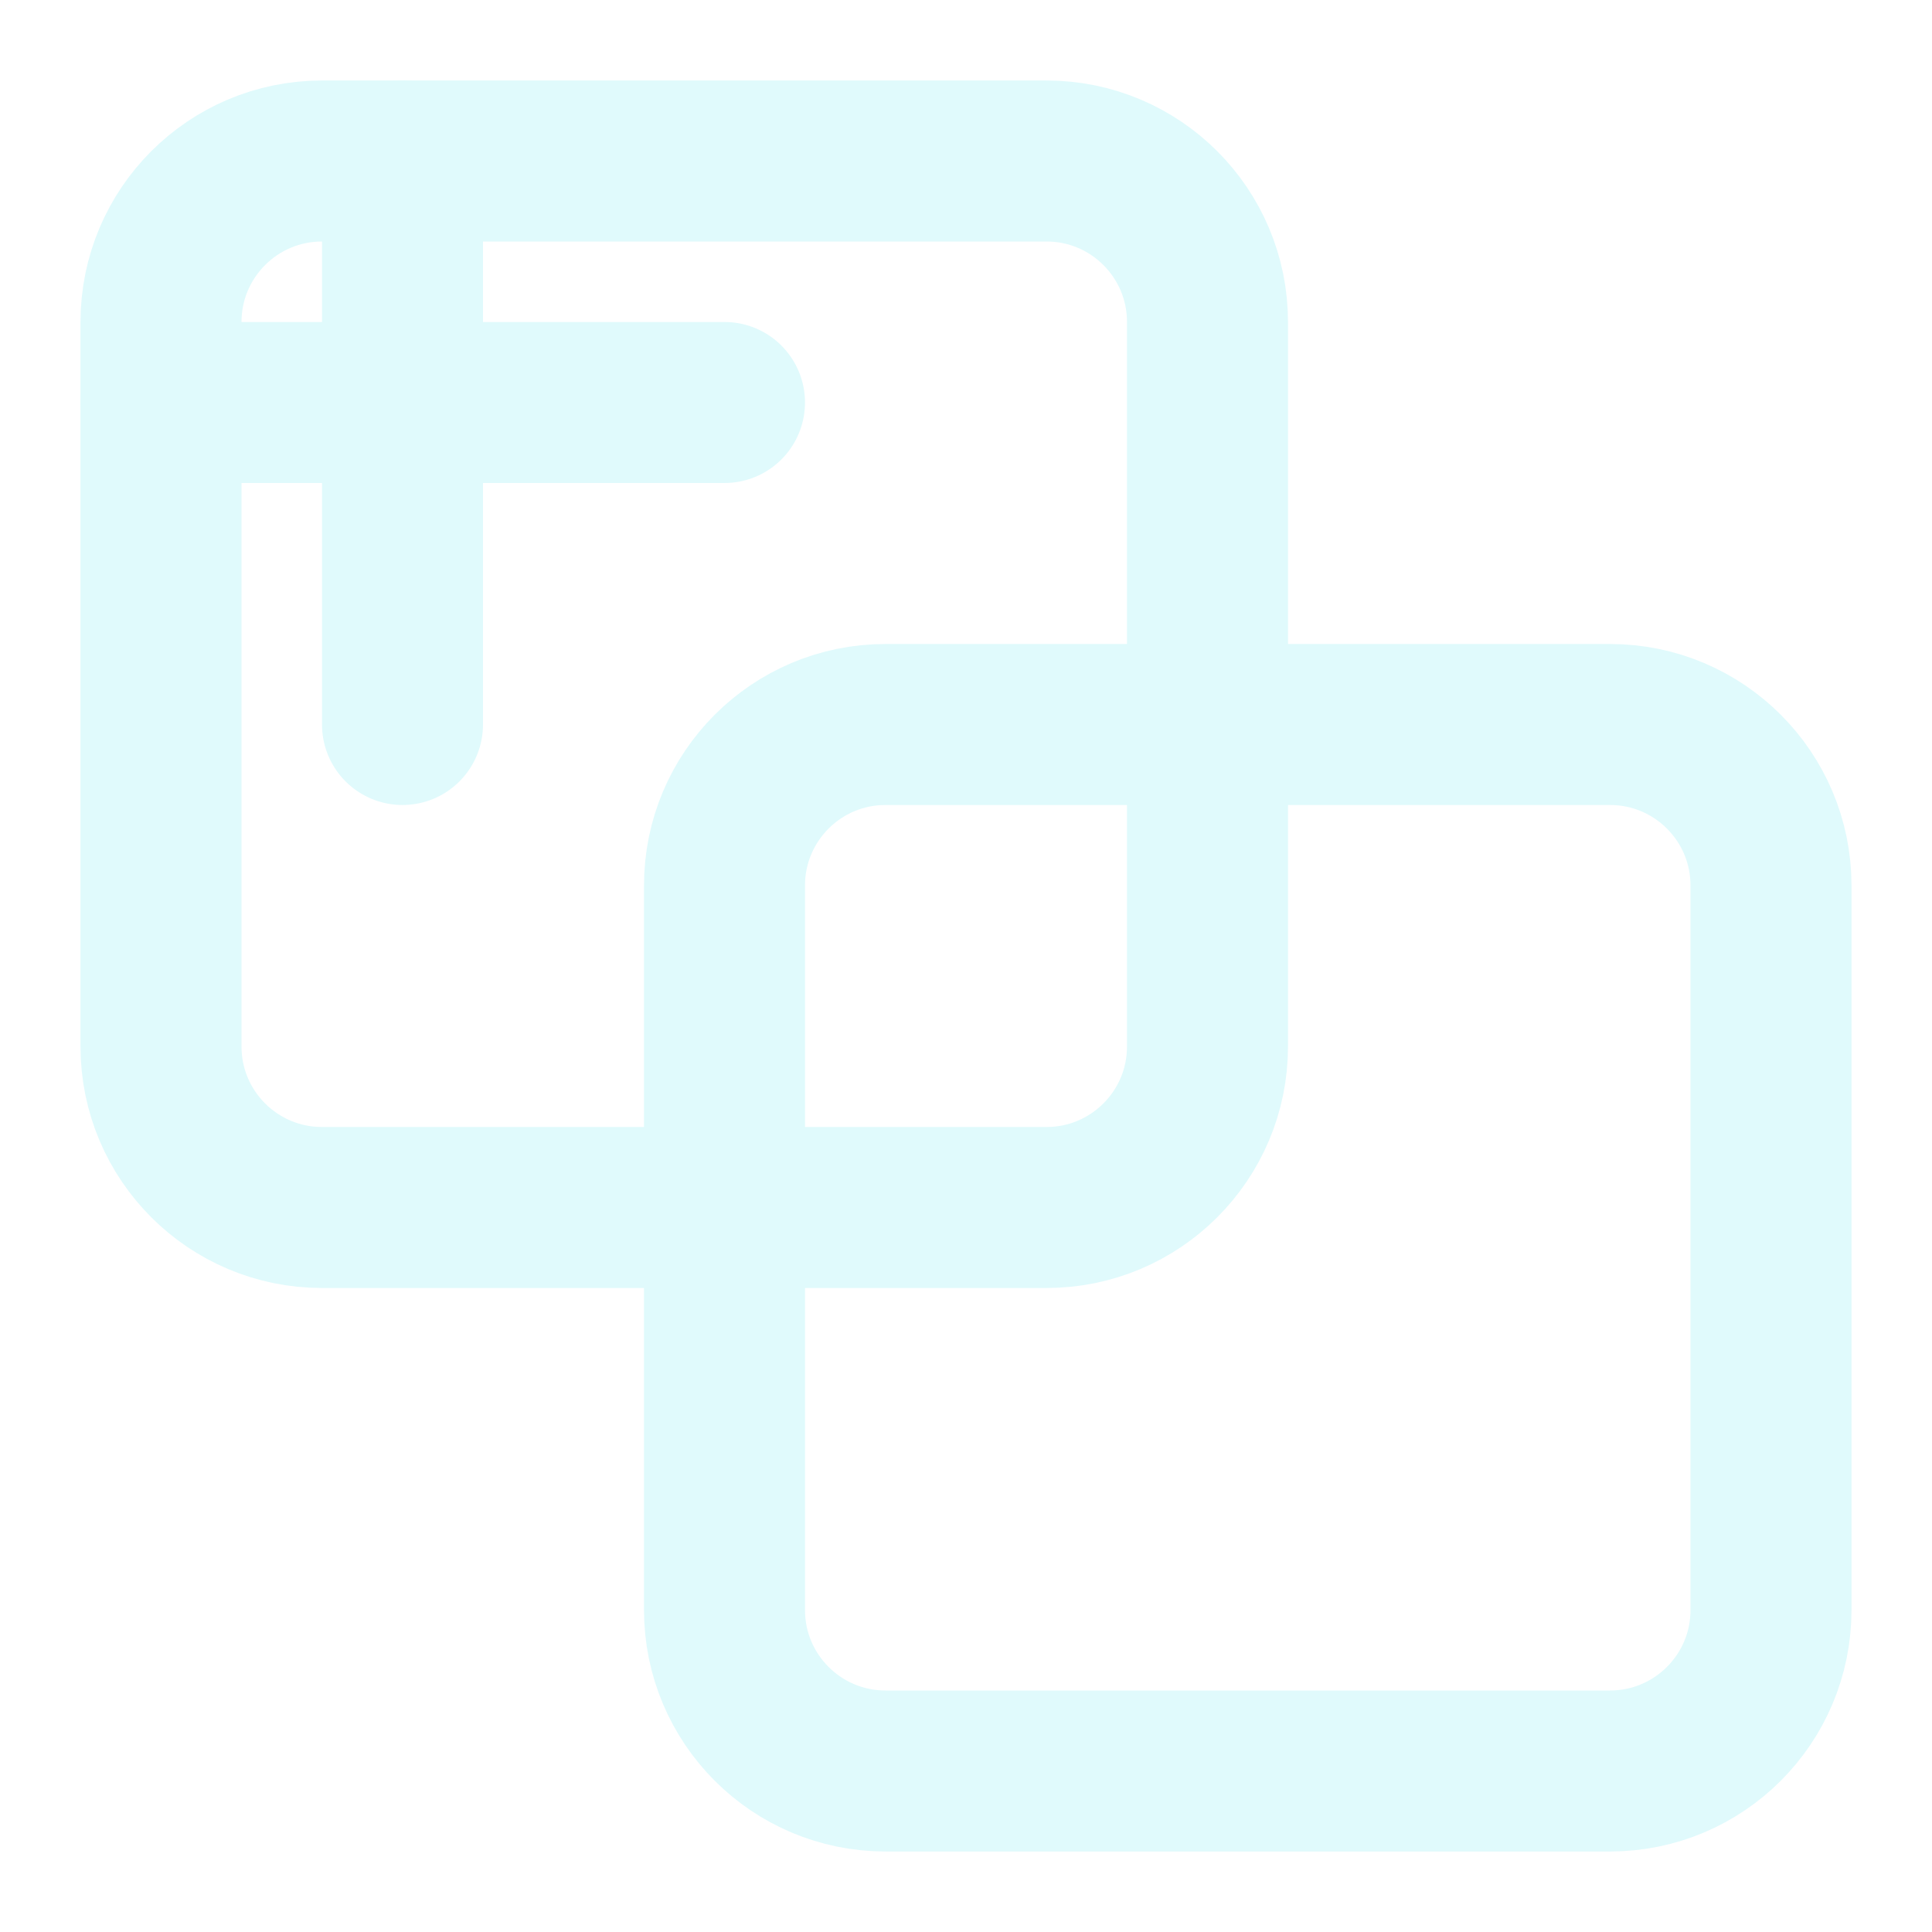
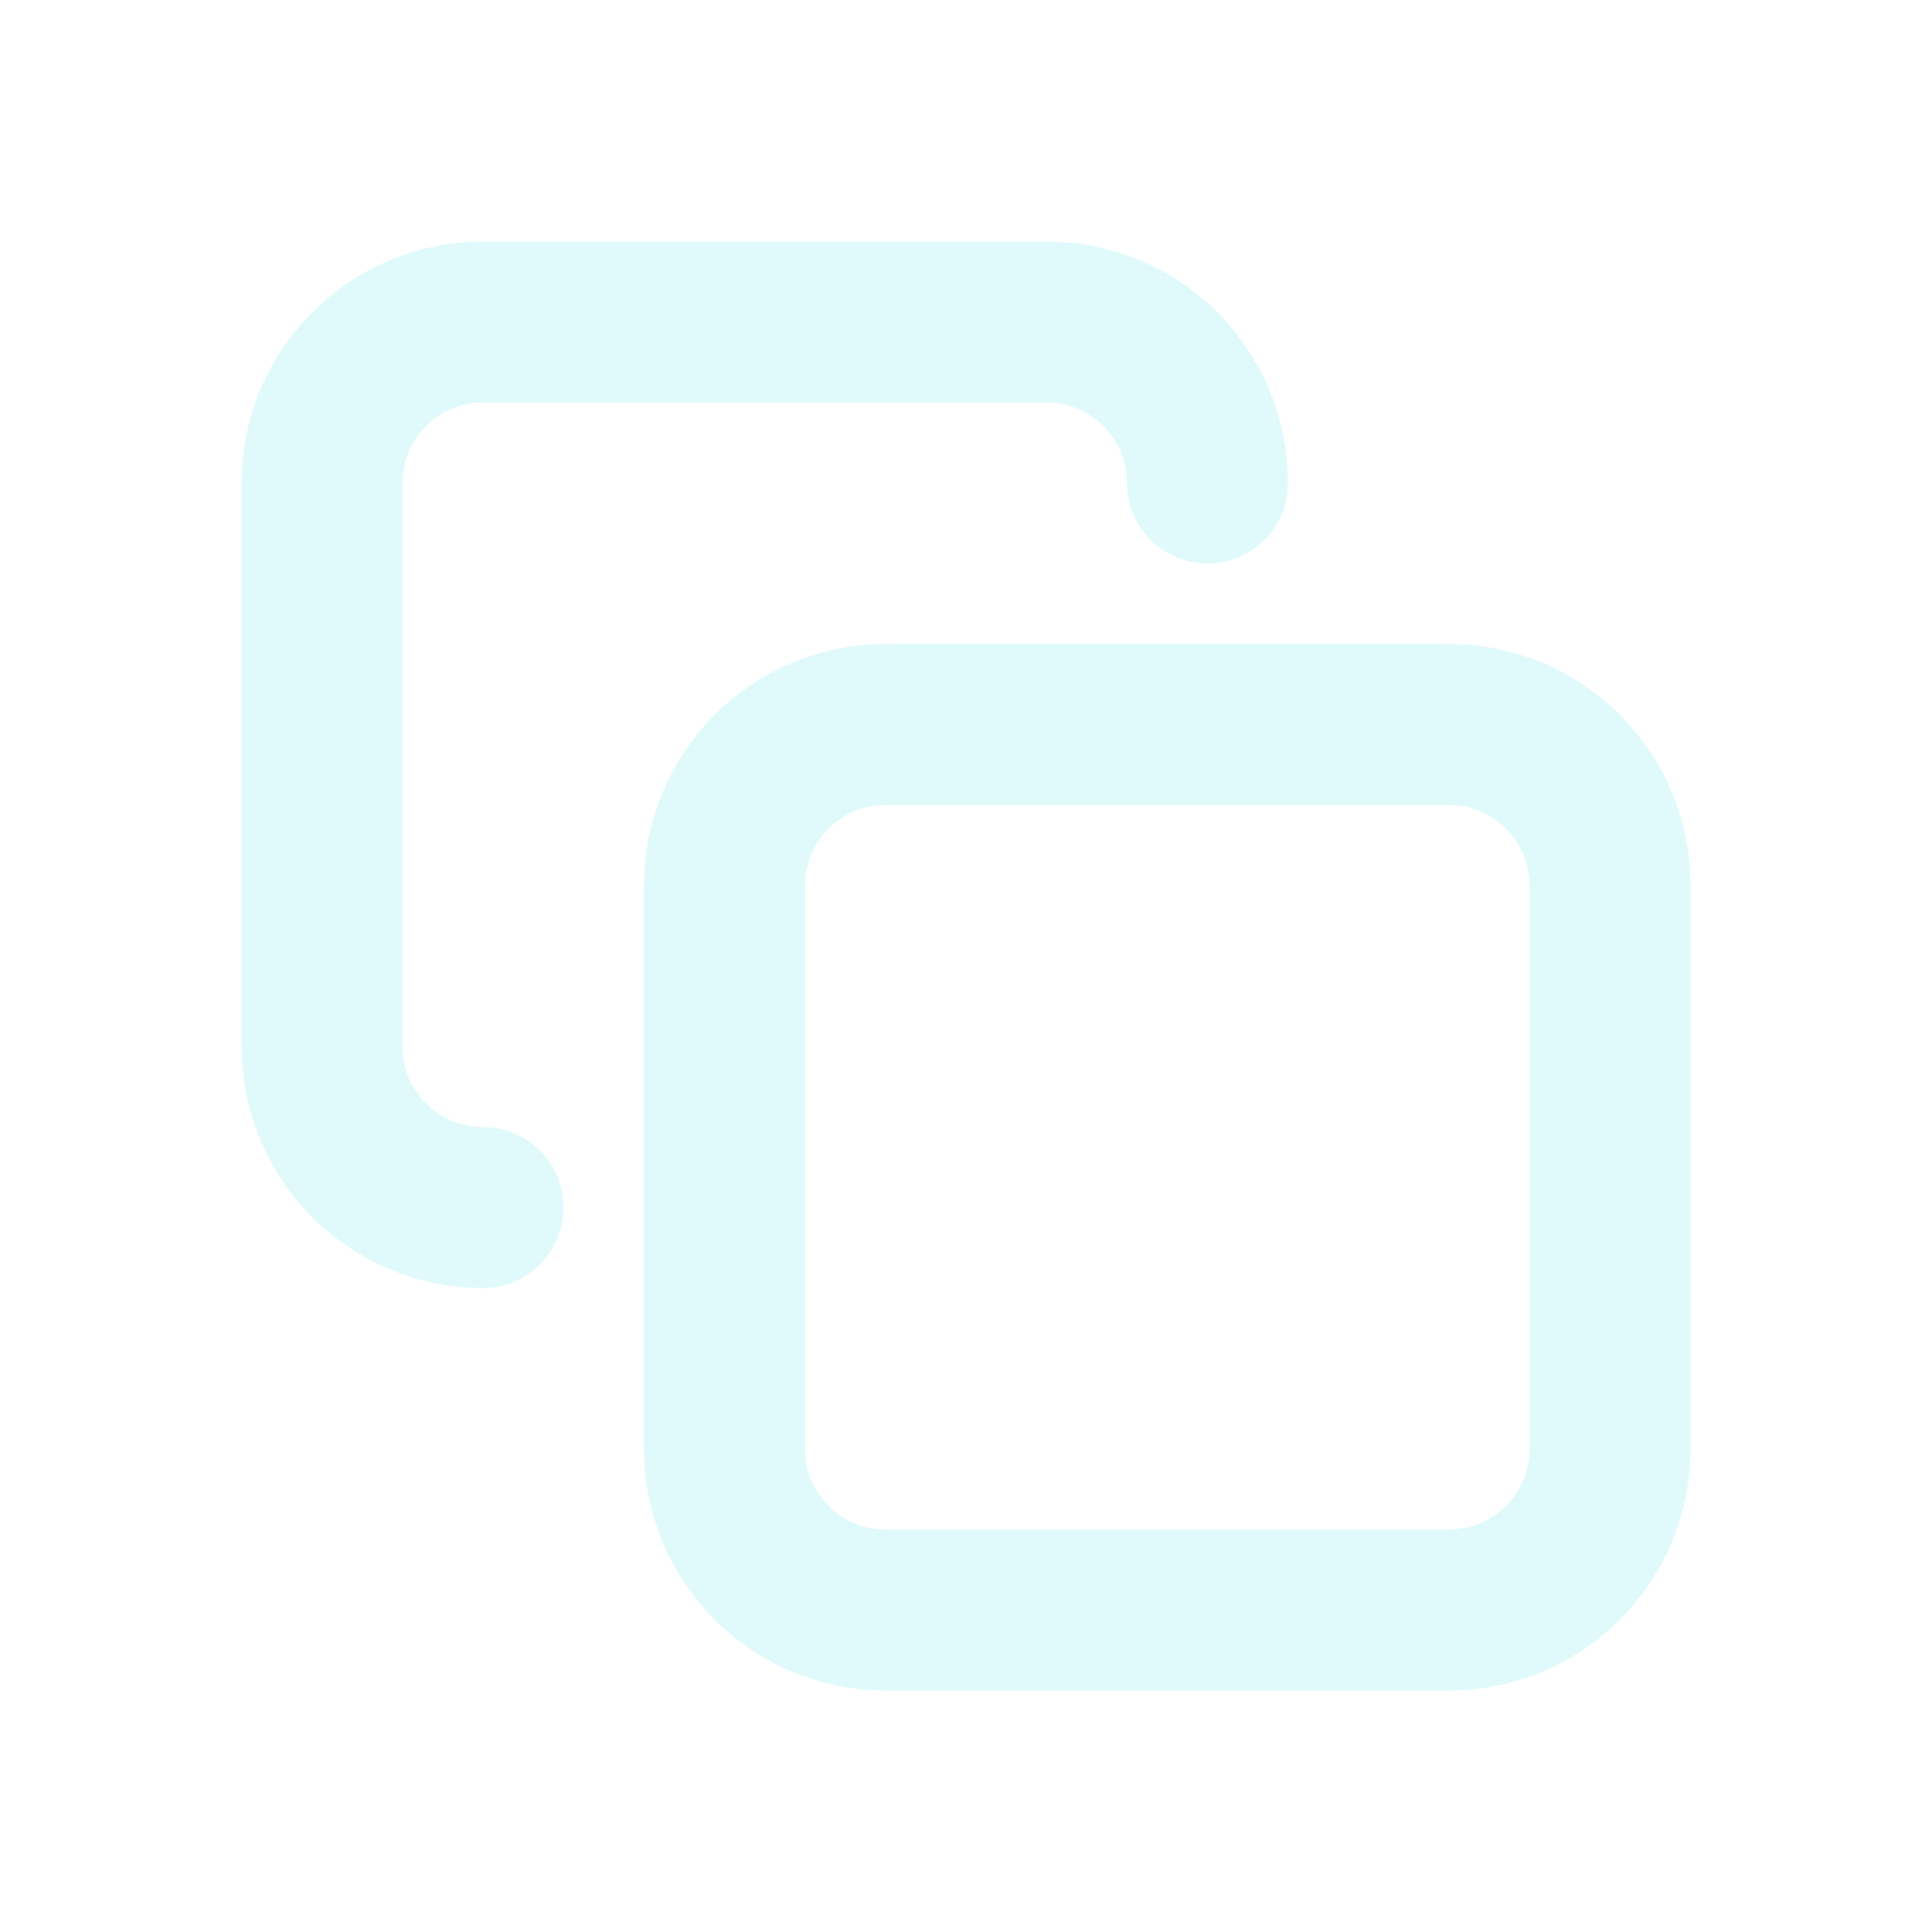
<svg xmlns="http://www.w3.org/2000/svg" width="24" height="24" viewBox="0 0 24 24" fill="none" stroke="#e0fafc" stroke-width="2" stroke-linecap="round" stroke-linejoin="round">
-   <rect x="9" y="9" width="13" height="13" rx="2" ry="2" />
-   <rect x="2" y="2" width="13" height="13" rx="2" ry="2" />
-   <path d="M2 5h7" />
-   <path d="M5 2v7" />
+   <rect x="9" y="9" width="11" height="11" rx="2" />
+   <path d="M6 15a2 2 0 0 1-2-2V6a2 2 0 0 1 2-2h7a2 2 0 0 1 2 2" />
</svg>
